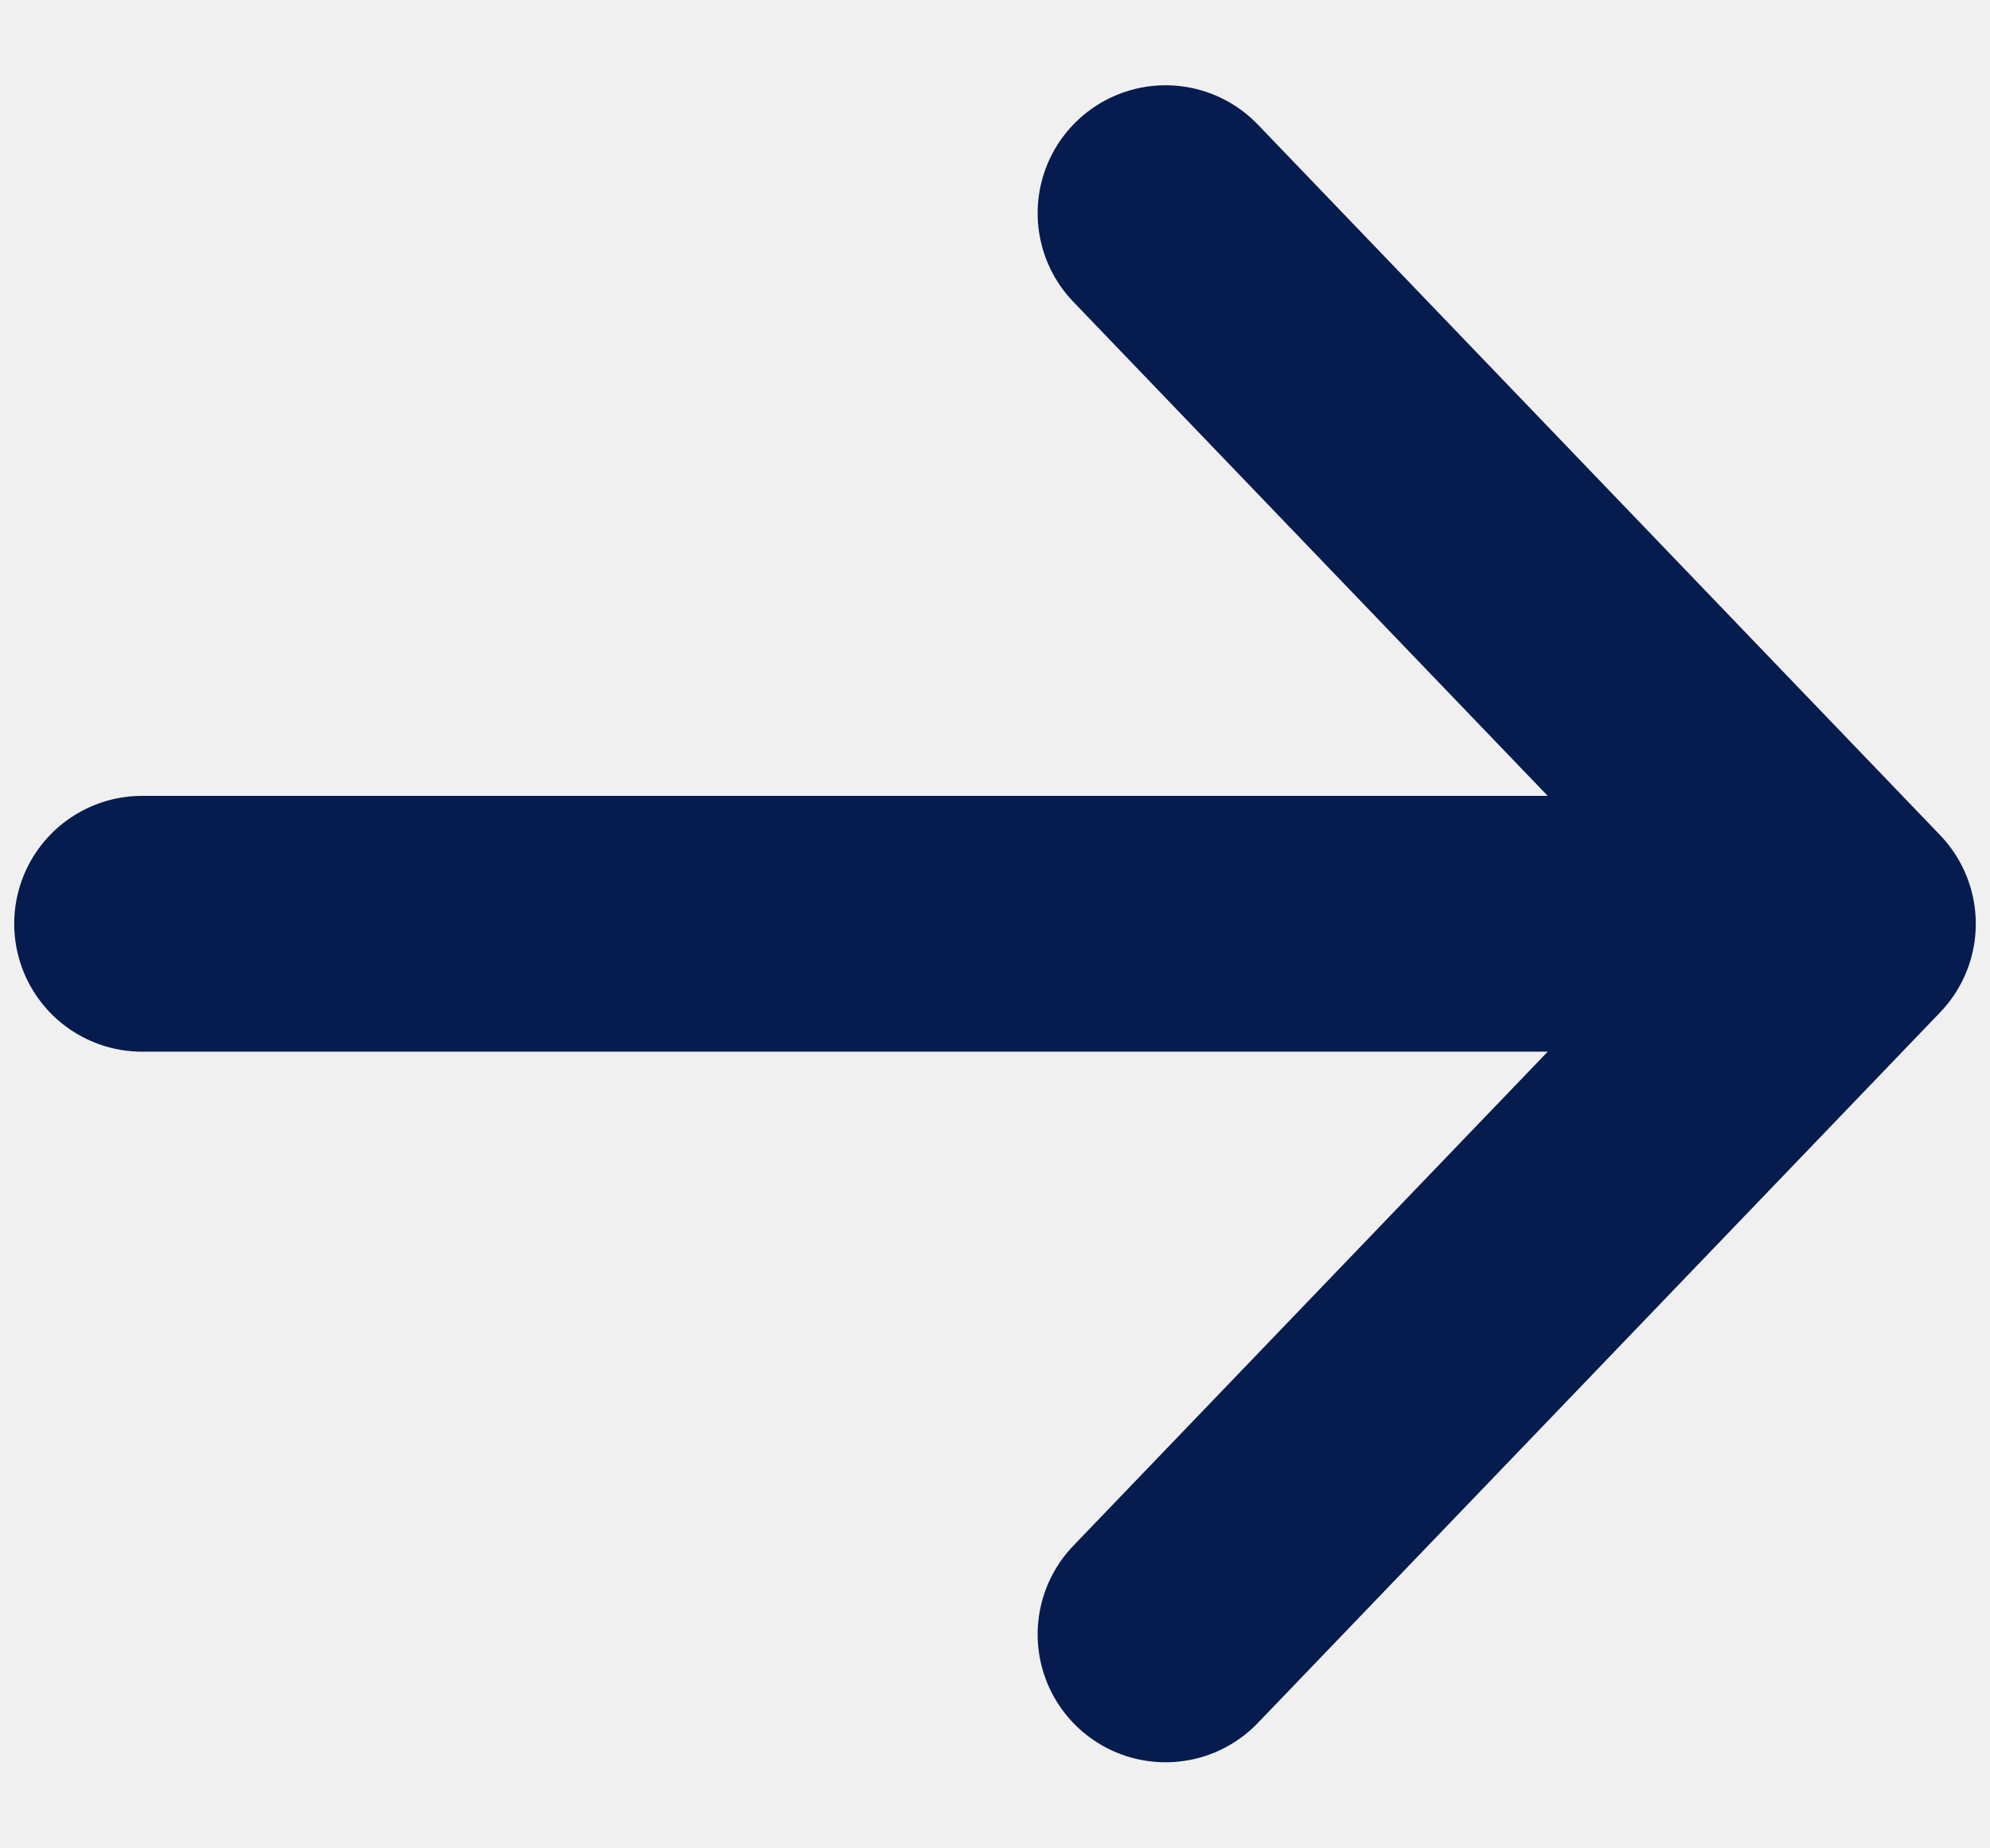
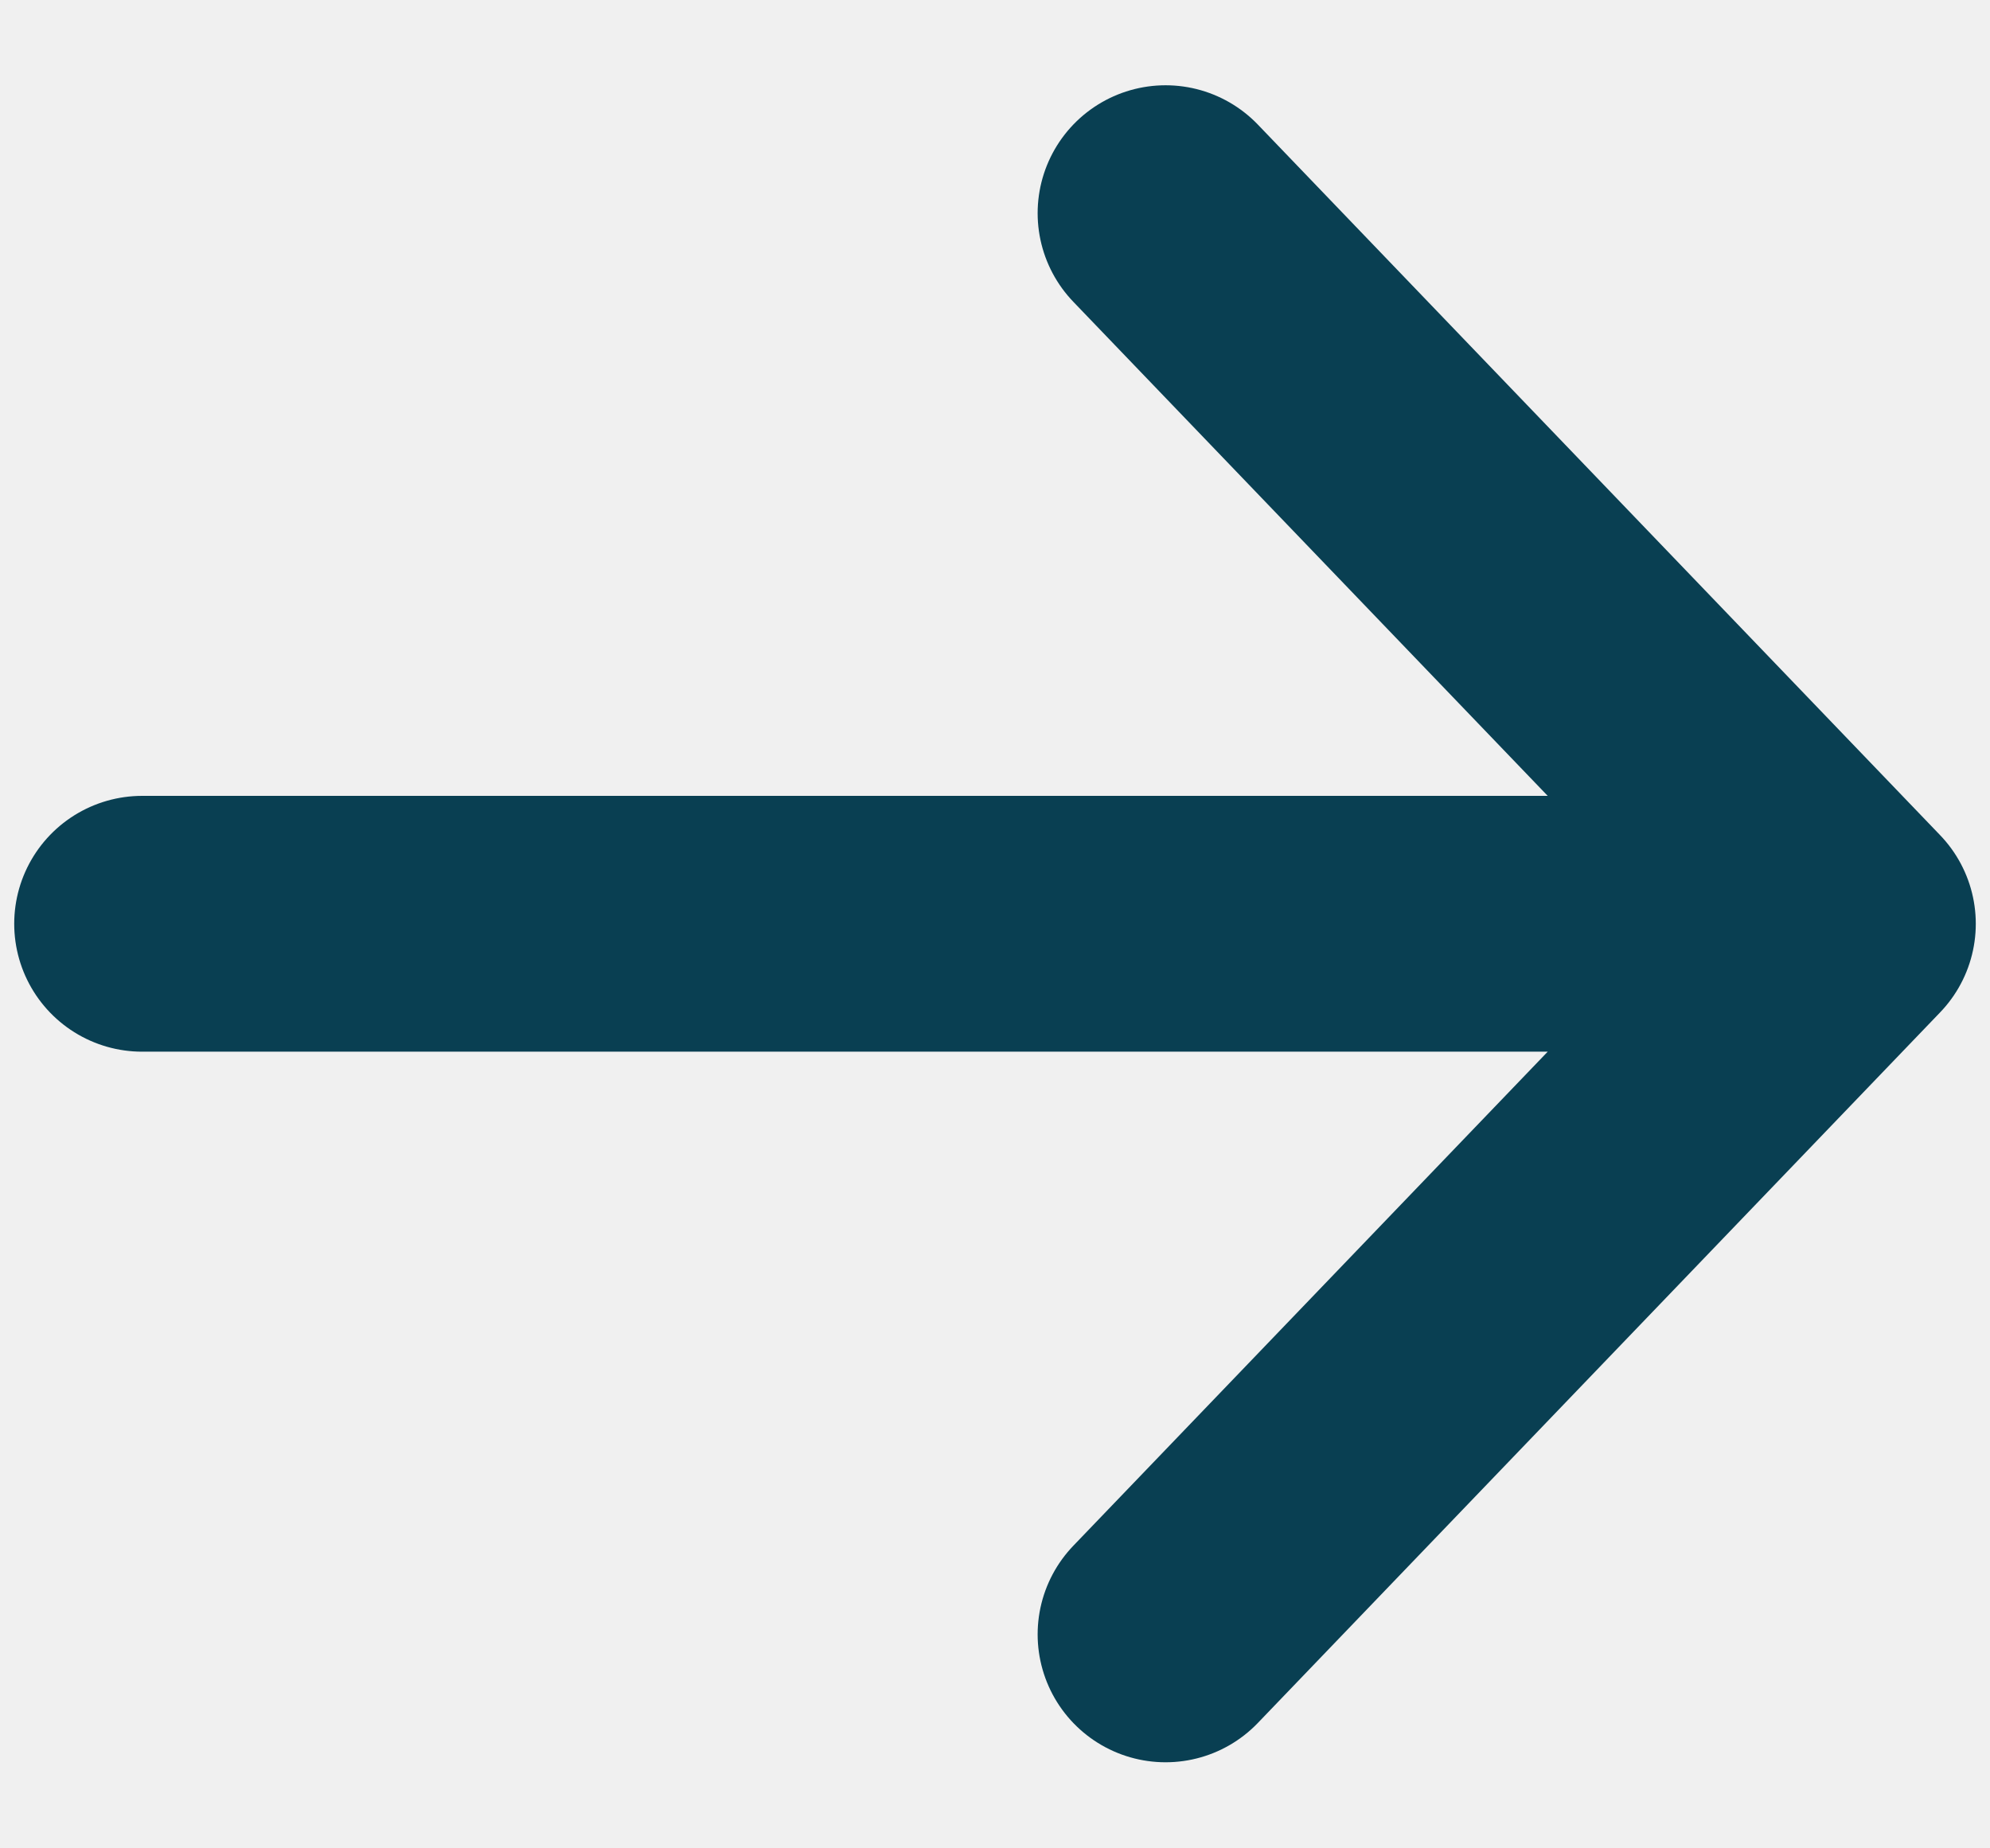
<svg xmlns="http://www.w3.org/2000/svg" preserveAspectRatio="none" overflow="visible" style="display: block;" width="14" height="13" viewBox="0 0 14 13" fill="none">
-   <g id="Arrow Icon" clip-path="url(#clip0_289_5120)">
-     <path id="arrow-right" d="M1 6.5H13M8.2 11.5L13 6.5L8.2 1.5" stroke-width="1.8" stroke-linecap="round" stroke-linejoin="round" stroke="#061B4E" />
+   <g id="Arrow Icon" clip-path="url(#clip0_301_7032)">
+     <path id="arrow-right" d="M1 6.5H13M8.2 11.5L13 6.5L8.2 1.5" stroke-width="1.8" stroke-linecap="round" stroke-linejoin="round" stroke="#093F52" />
  </g>
  <defs>
-     <clipPath id="clip0_289_5120">
+     <clipPath id="clip0_301_7032">
      <rect width="14" height="13" fill="white" />
    </clipPath>
  </defs>
</svg>
